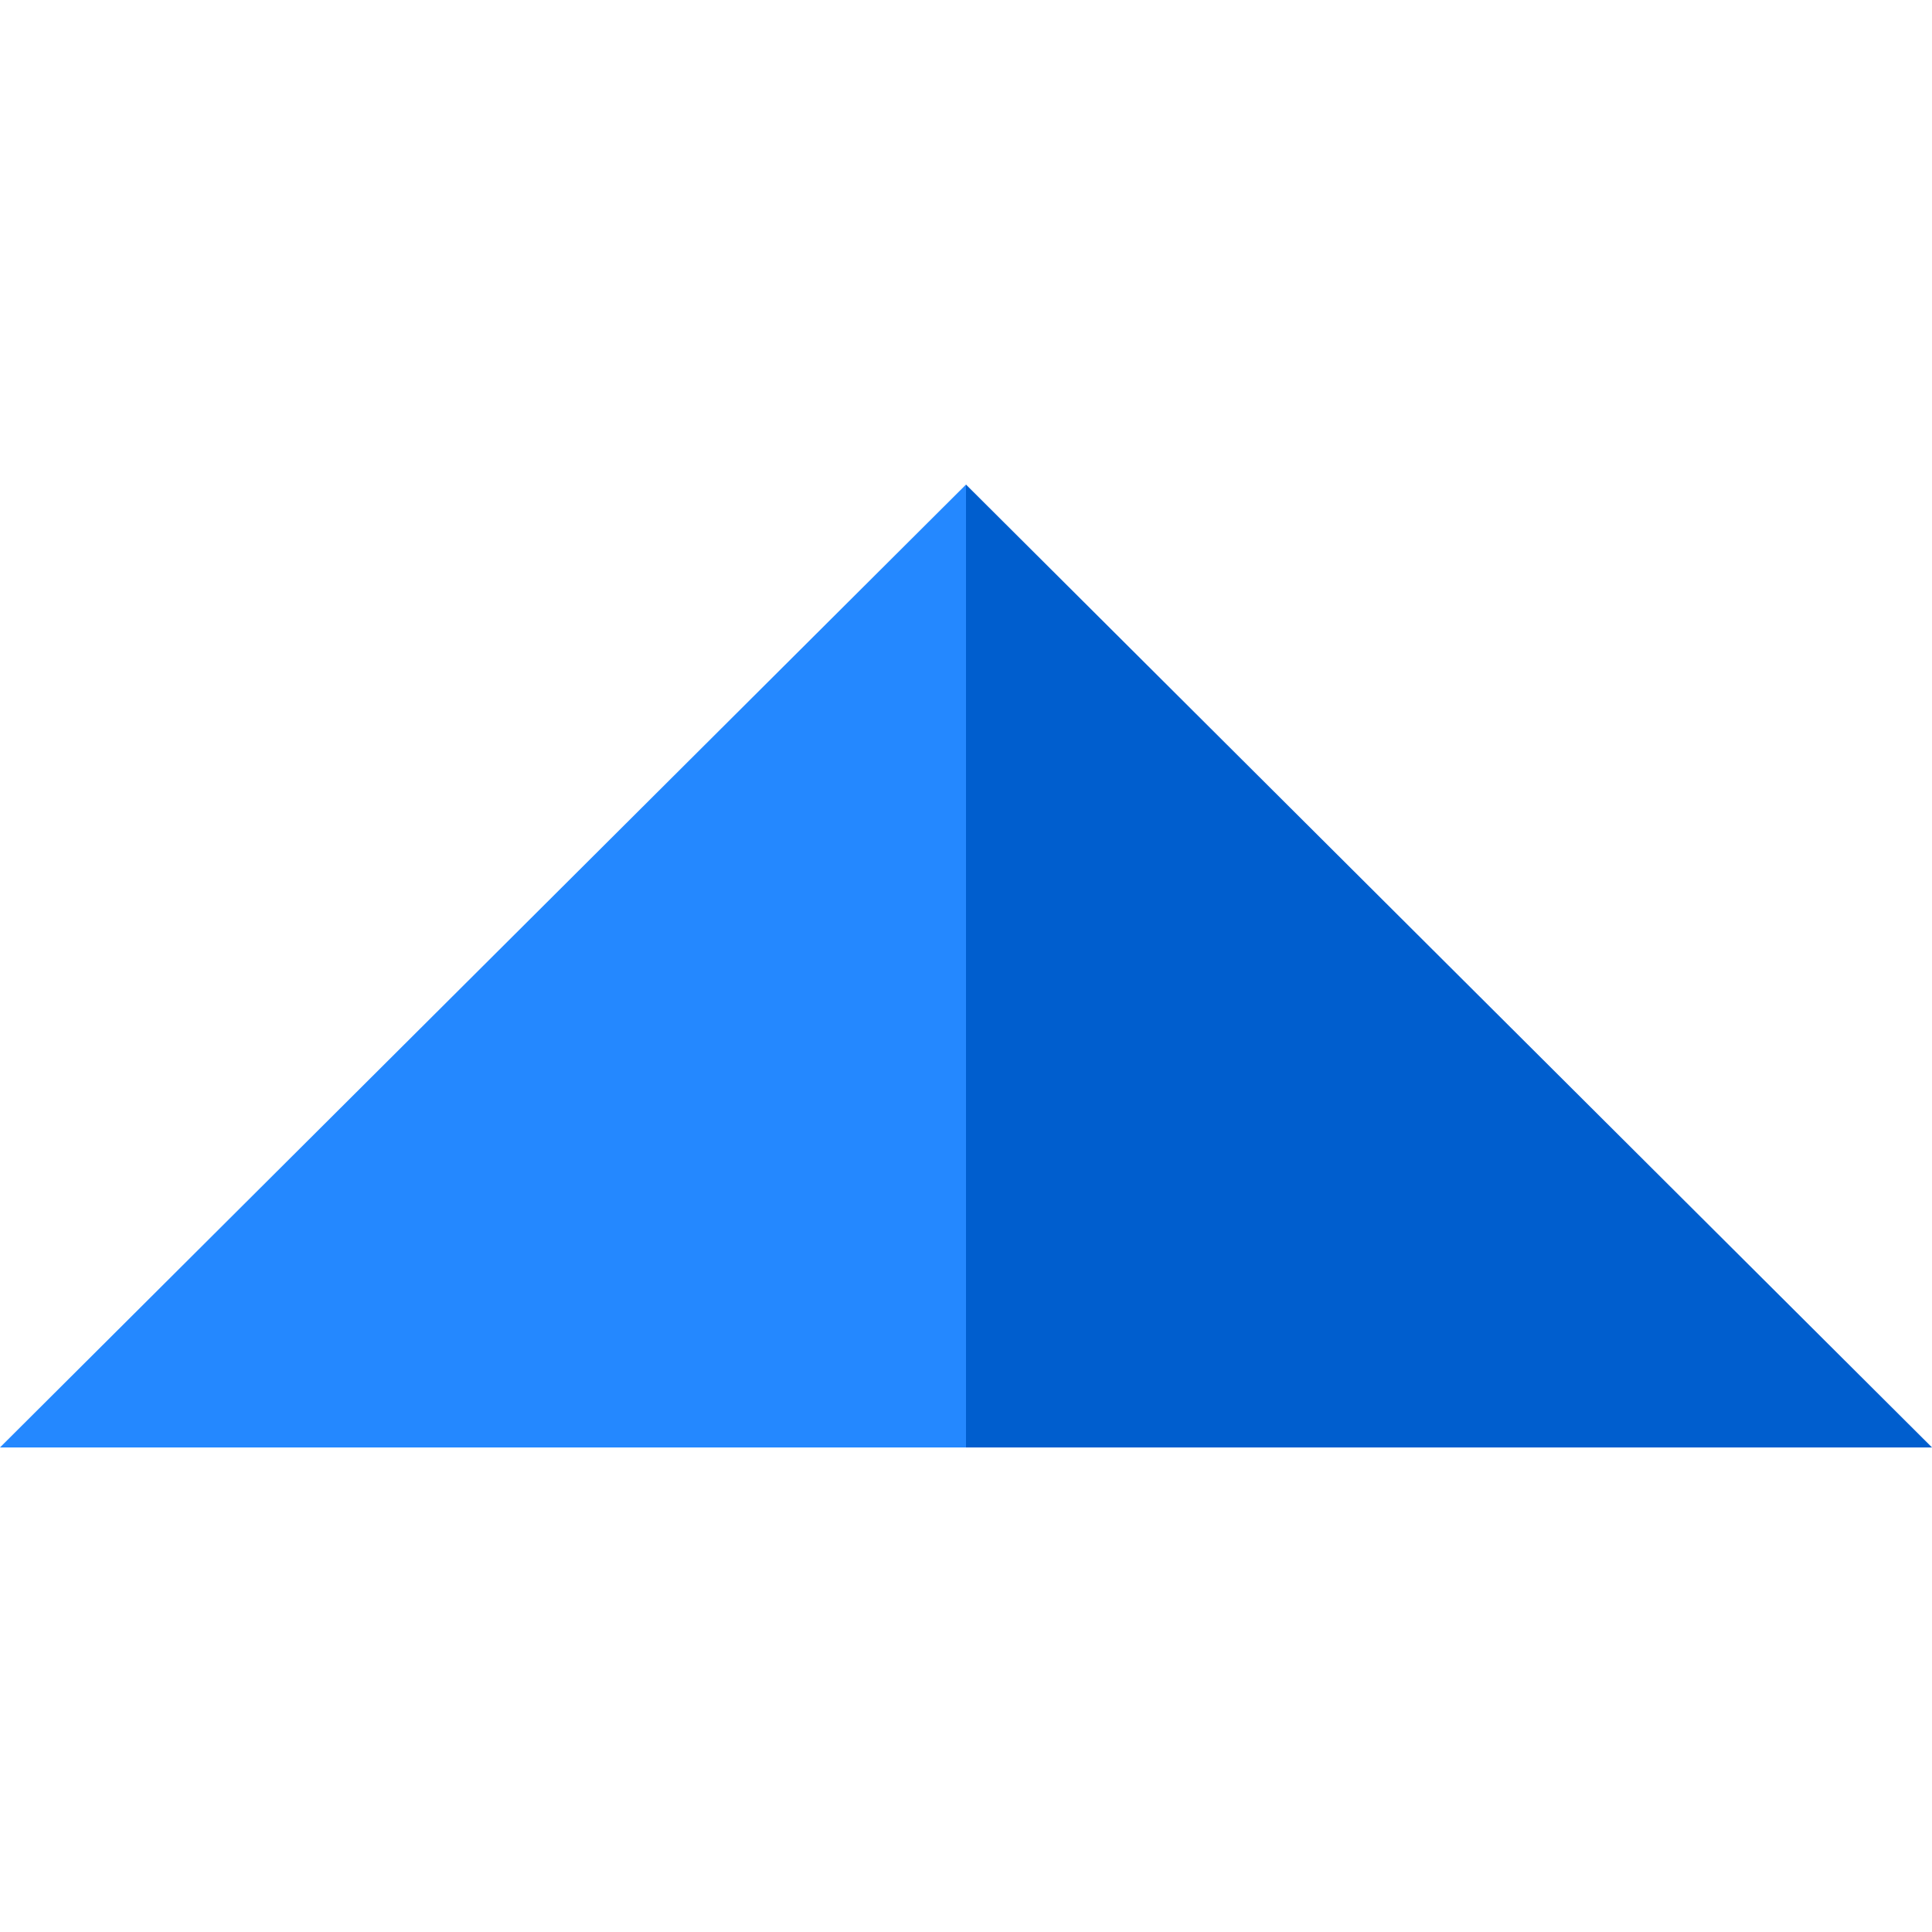
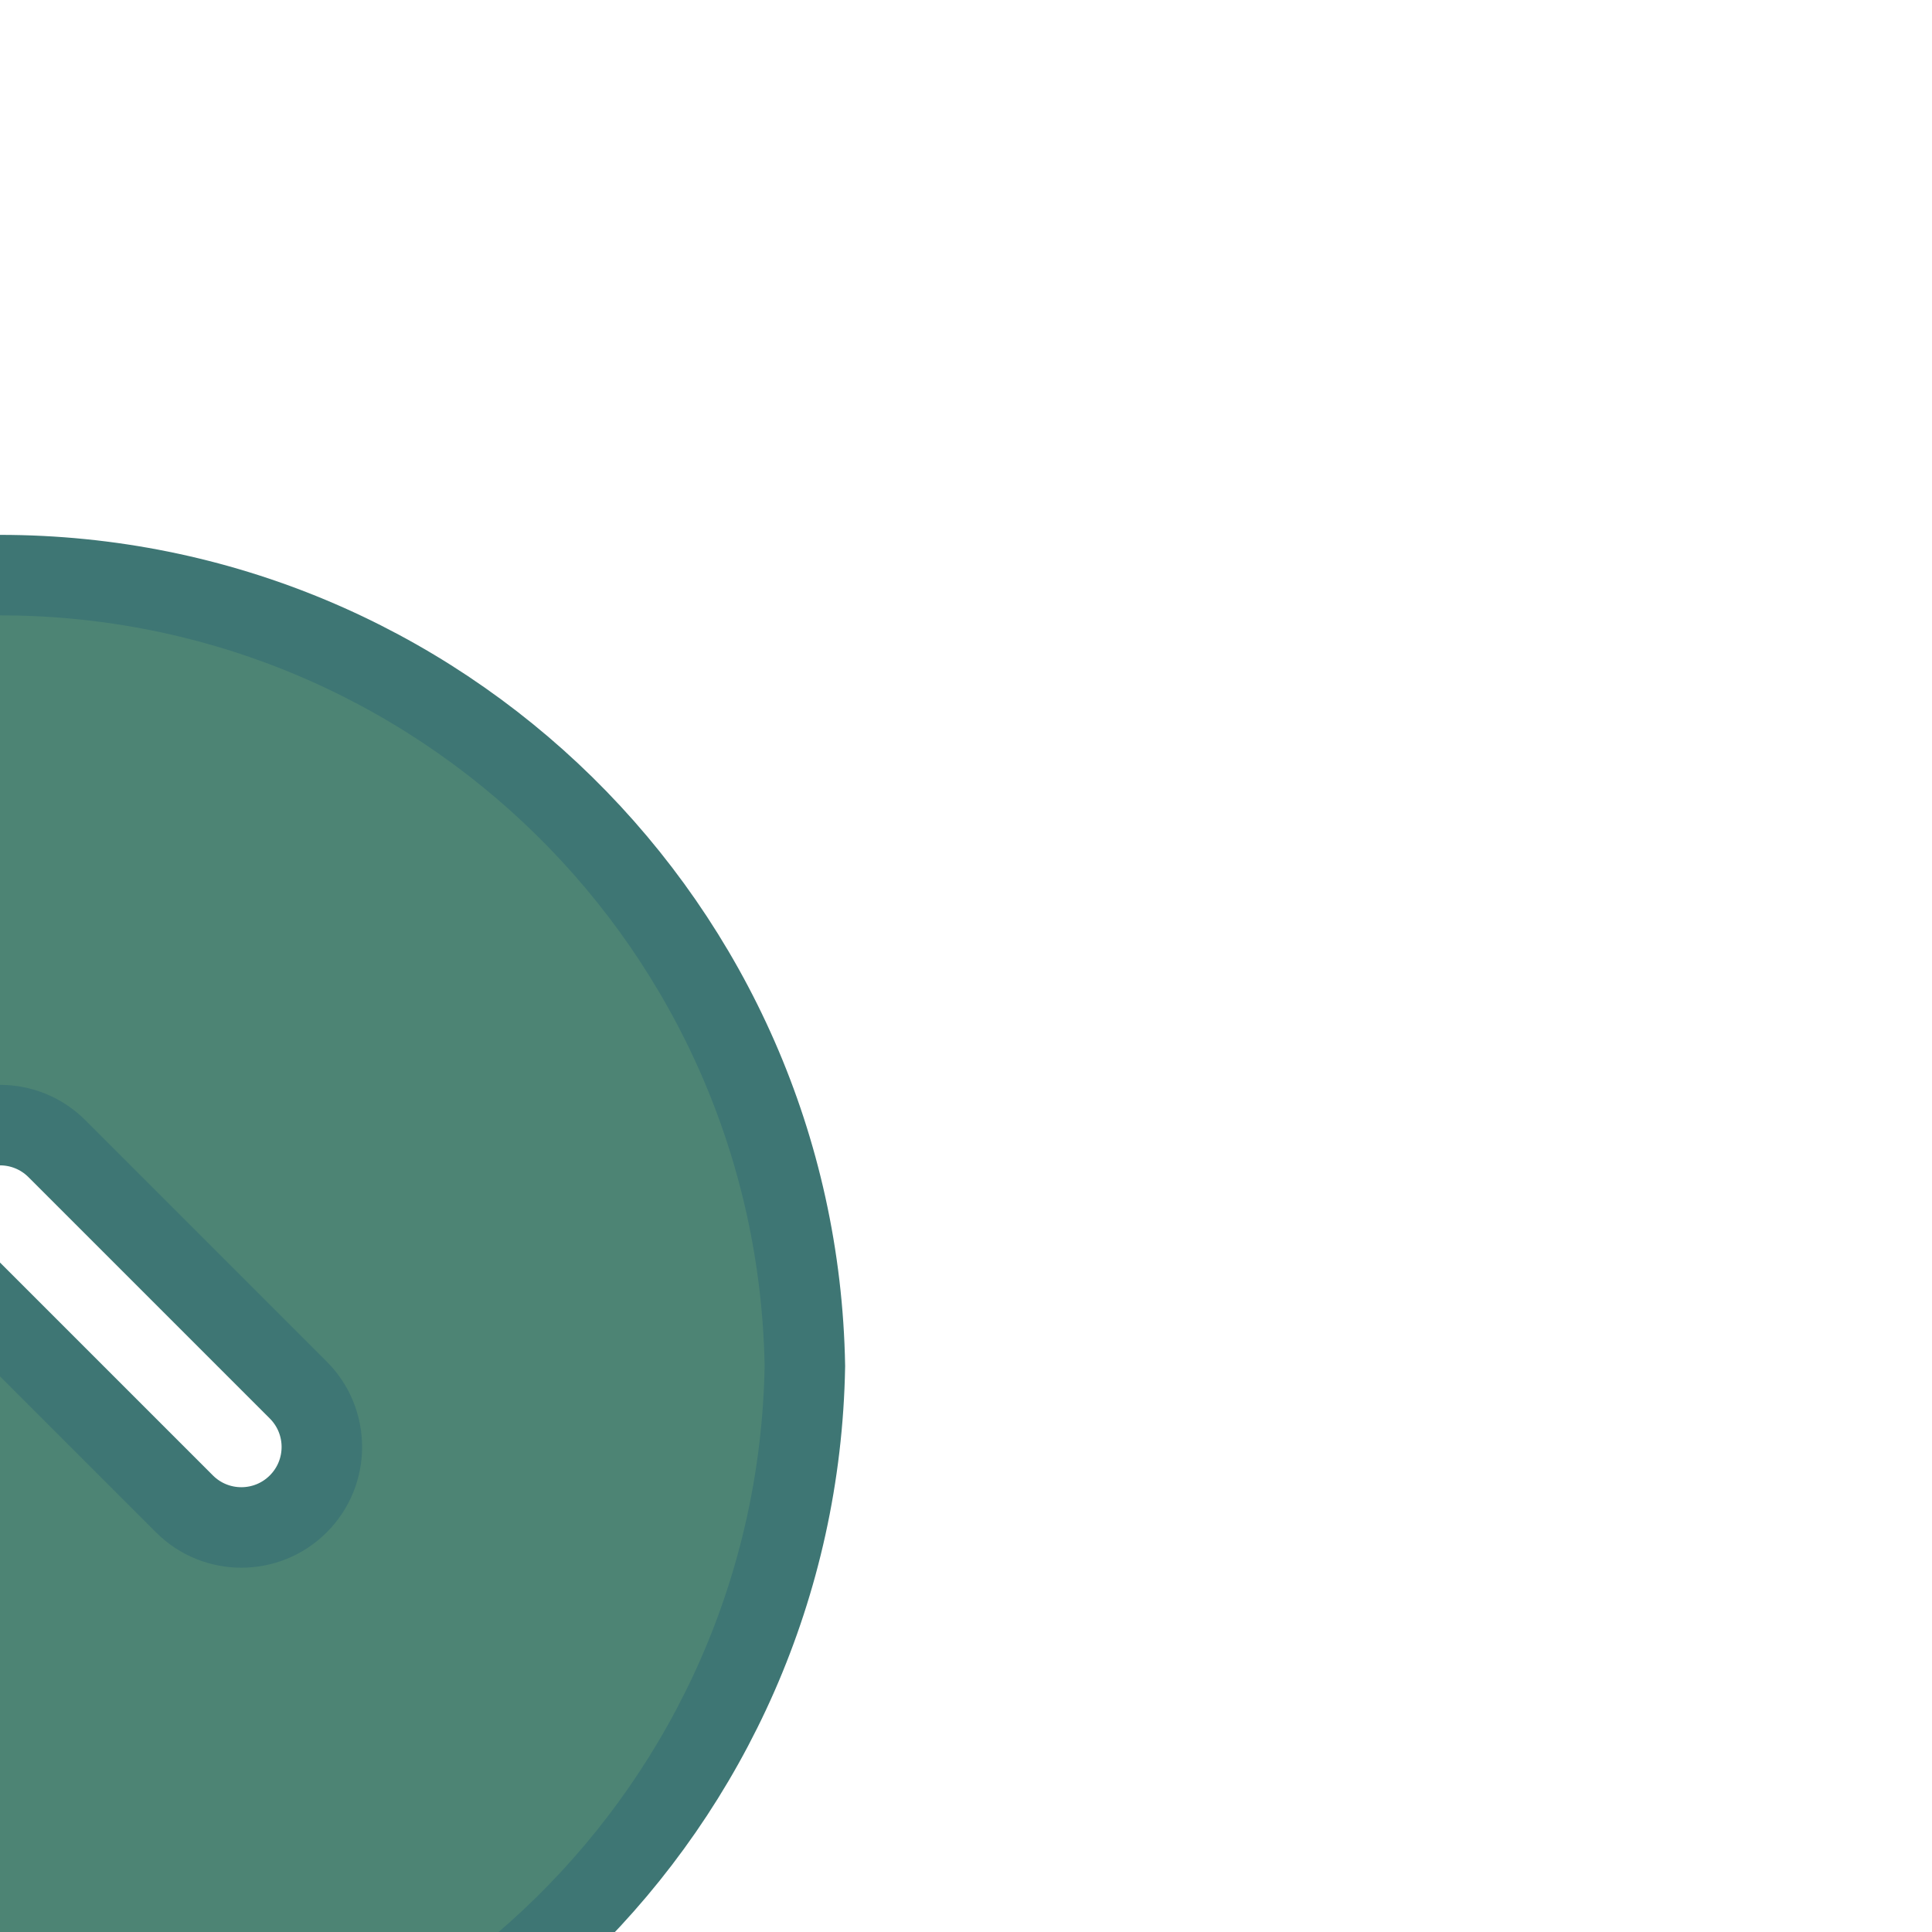
- <svg xmlns="http://www.w3.org/2000/svg" height="800px" width="800px" version="1.1" id="Layer_1" viewBox="0 0 483.049 483.049" xml:space="preserve">
-   <g>
-     <polygon style="fill:#005ECE;" points="241.524,121.155 241.524,361.894 483.049,361.894  " />
-     <polygon style="fill:#2488FF;" points="0,361.894 241.524,361.894 241.524,121.155  " />
+ <svg xmlns="http://www.w3.org/2000/svg" viewBox="0 0 24 24" id="up-left-circle" class="icon glyph" fill="#3e7674" stroke="#3e7674" transform="rotate(45)">
+   <g id="SVGRepo_bgCarrier" stroke-width="0" />
+   <g id="SVGRepo_tracerCarrier" stroke-linecap="round" stroke-linejoin="round" />
+   <g id="SVGRepo_iconCarrier">
+     <path d="M19.07,4.93A10,10,0,0,0,4.93,19.07,10,10,0,0,0,19.07,4.93Zm-4.24,6.66H11.59v3.24a1,1,0,1,1-2,0V10.59a1,1,0,0,1,1-1h4.24a1,1,0,1,1,0,2Z" style="fill:#4d8474" />
  </g>
</svg>
